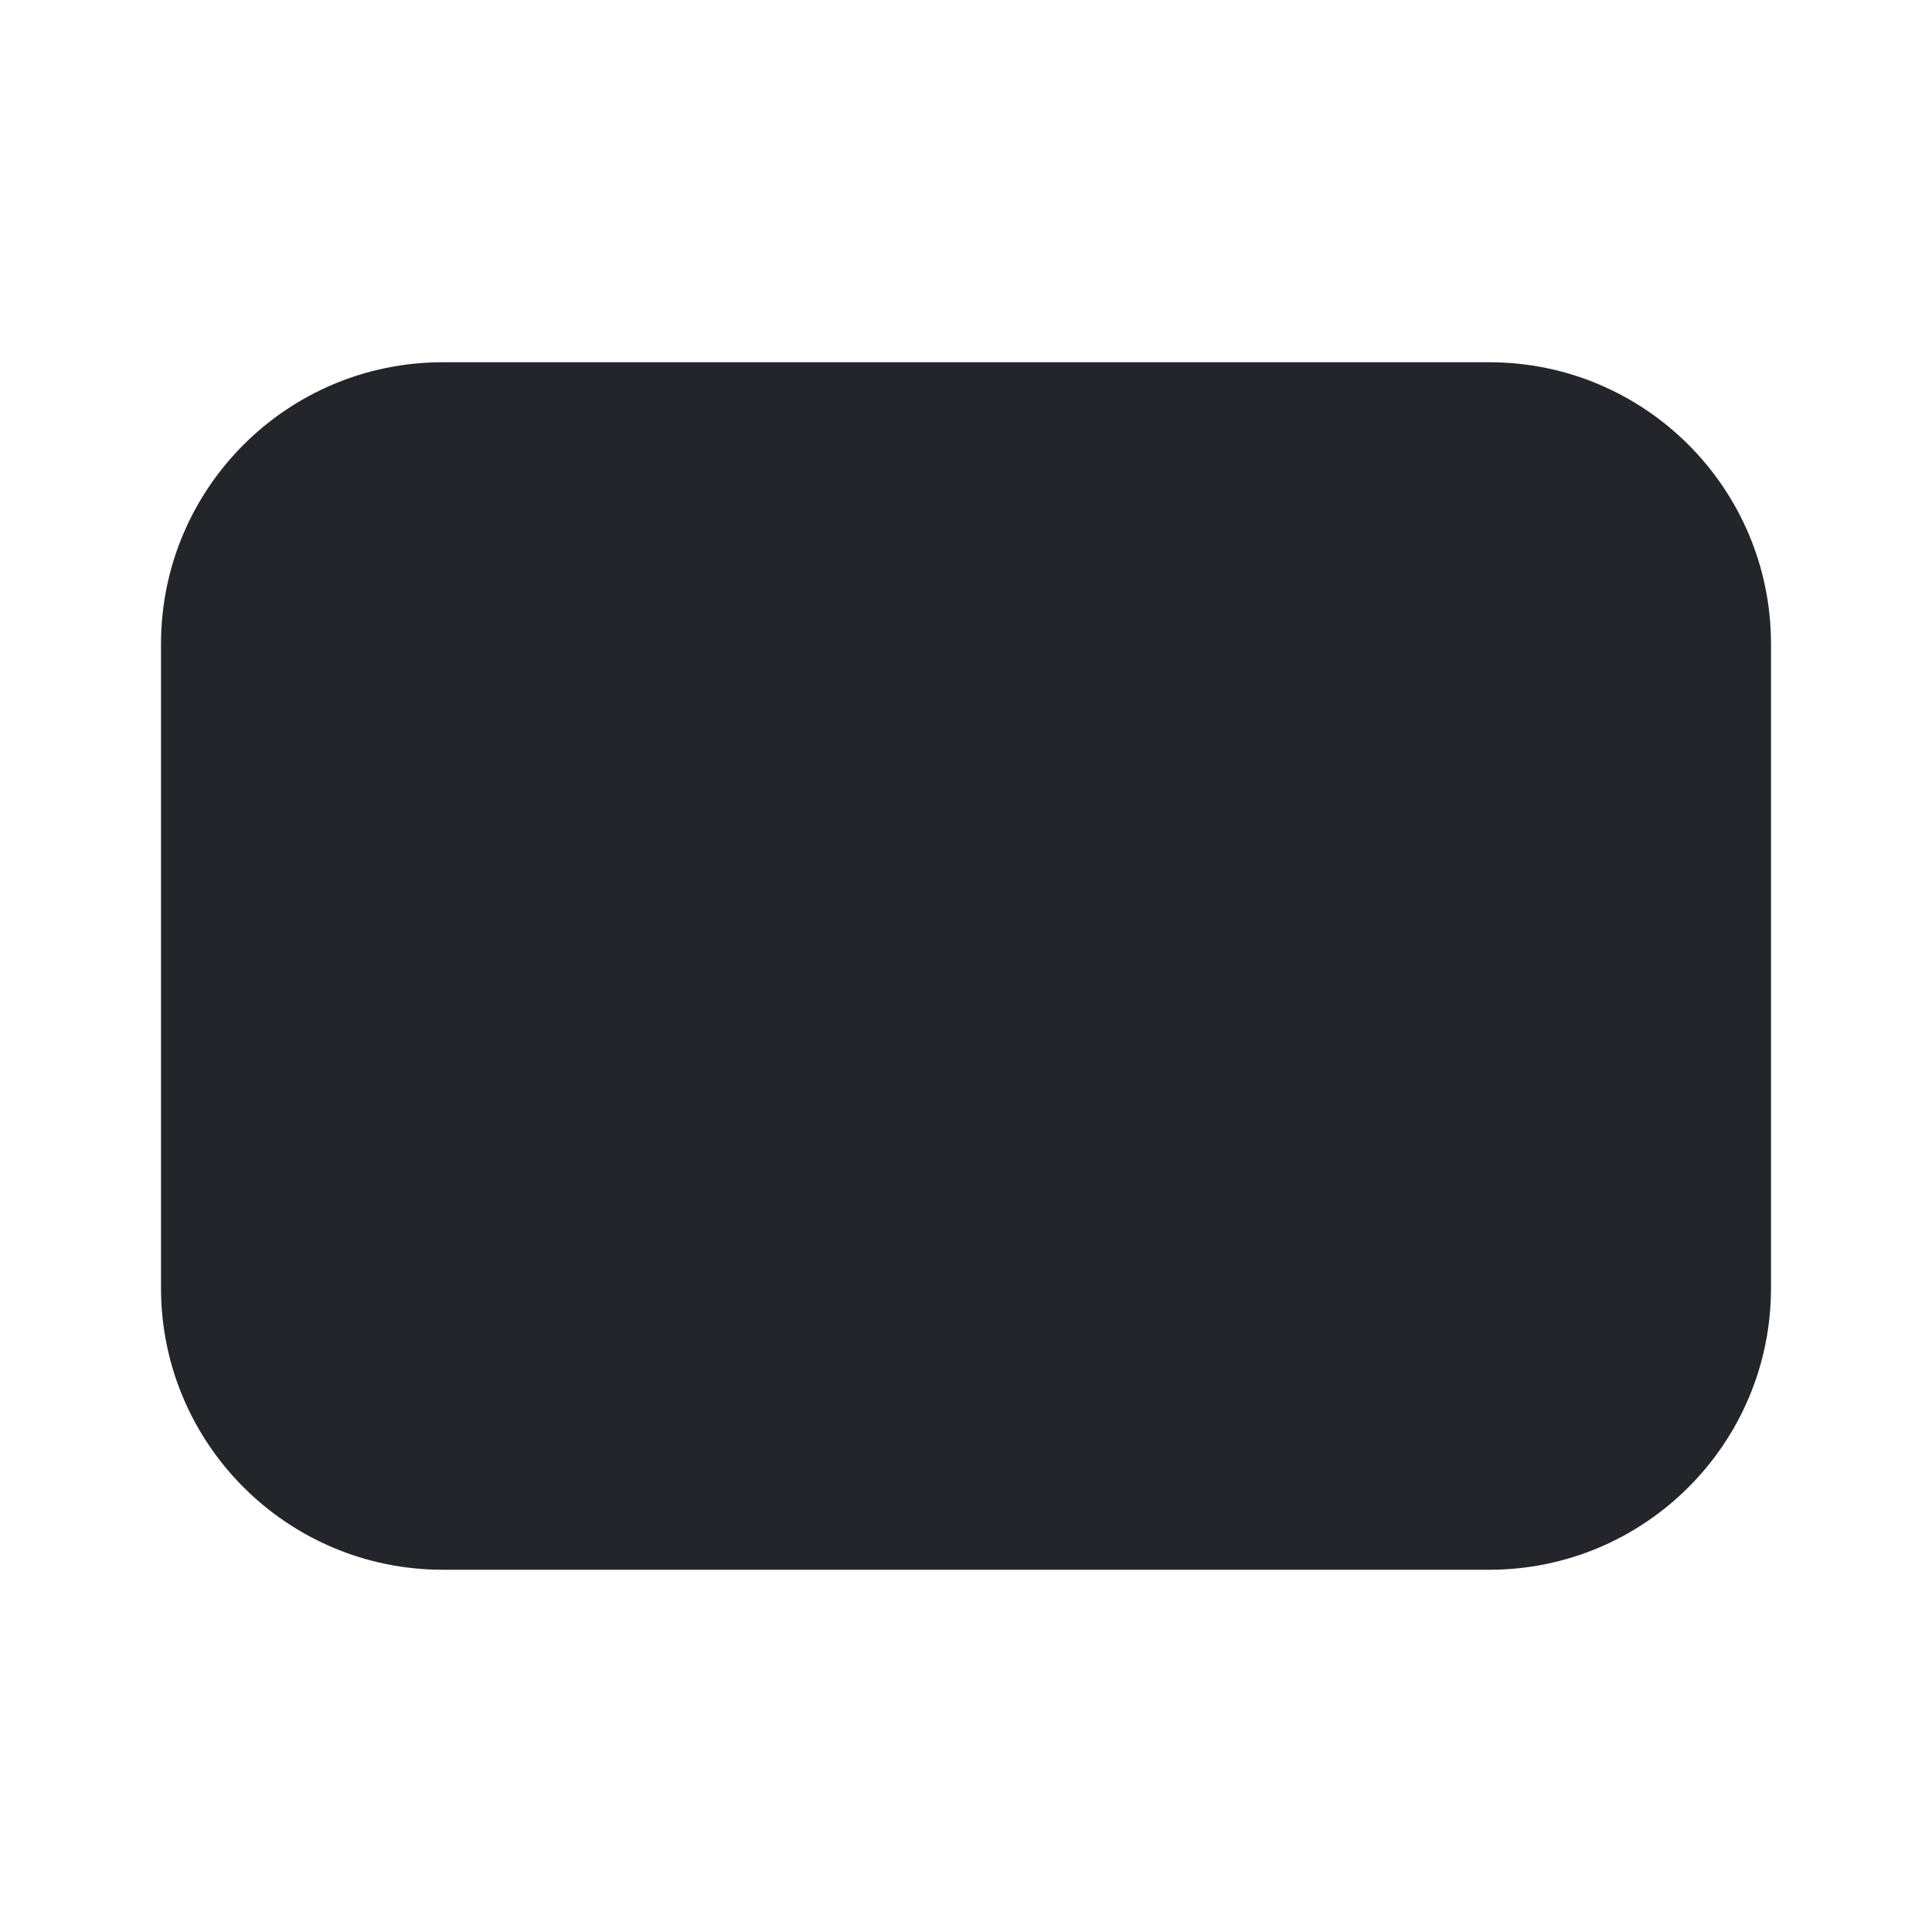
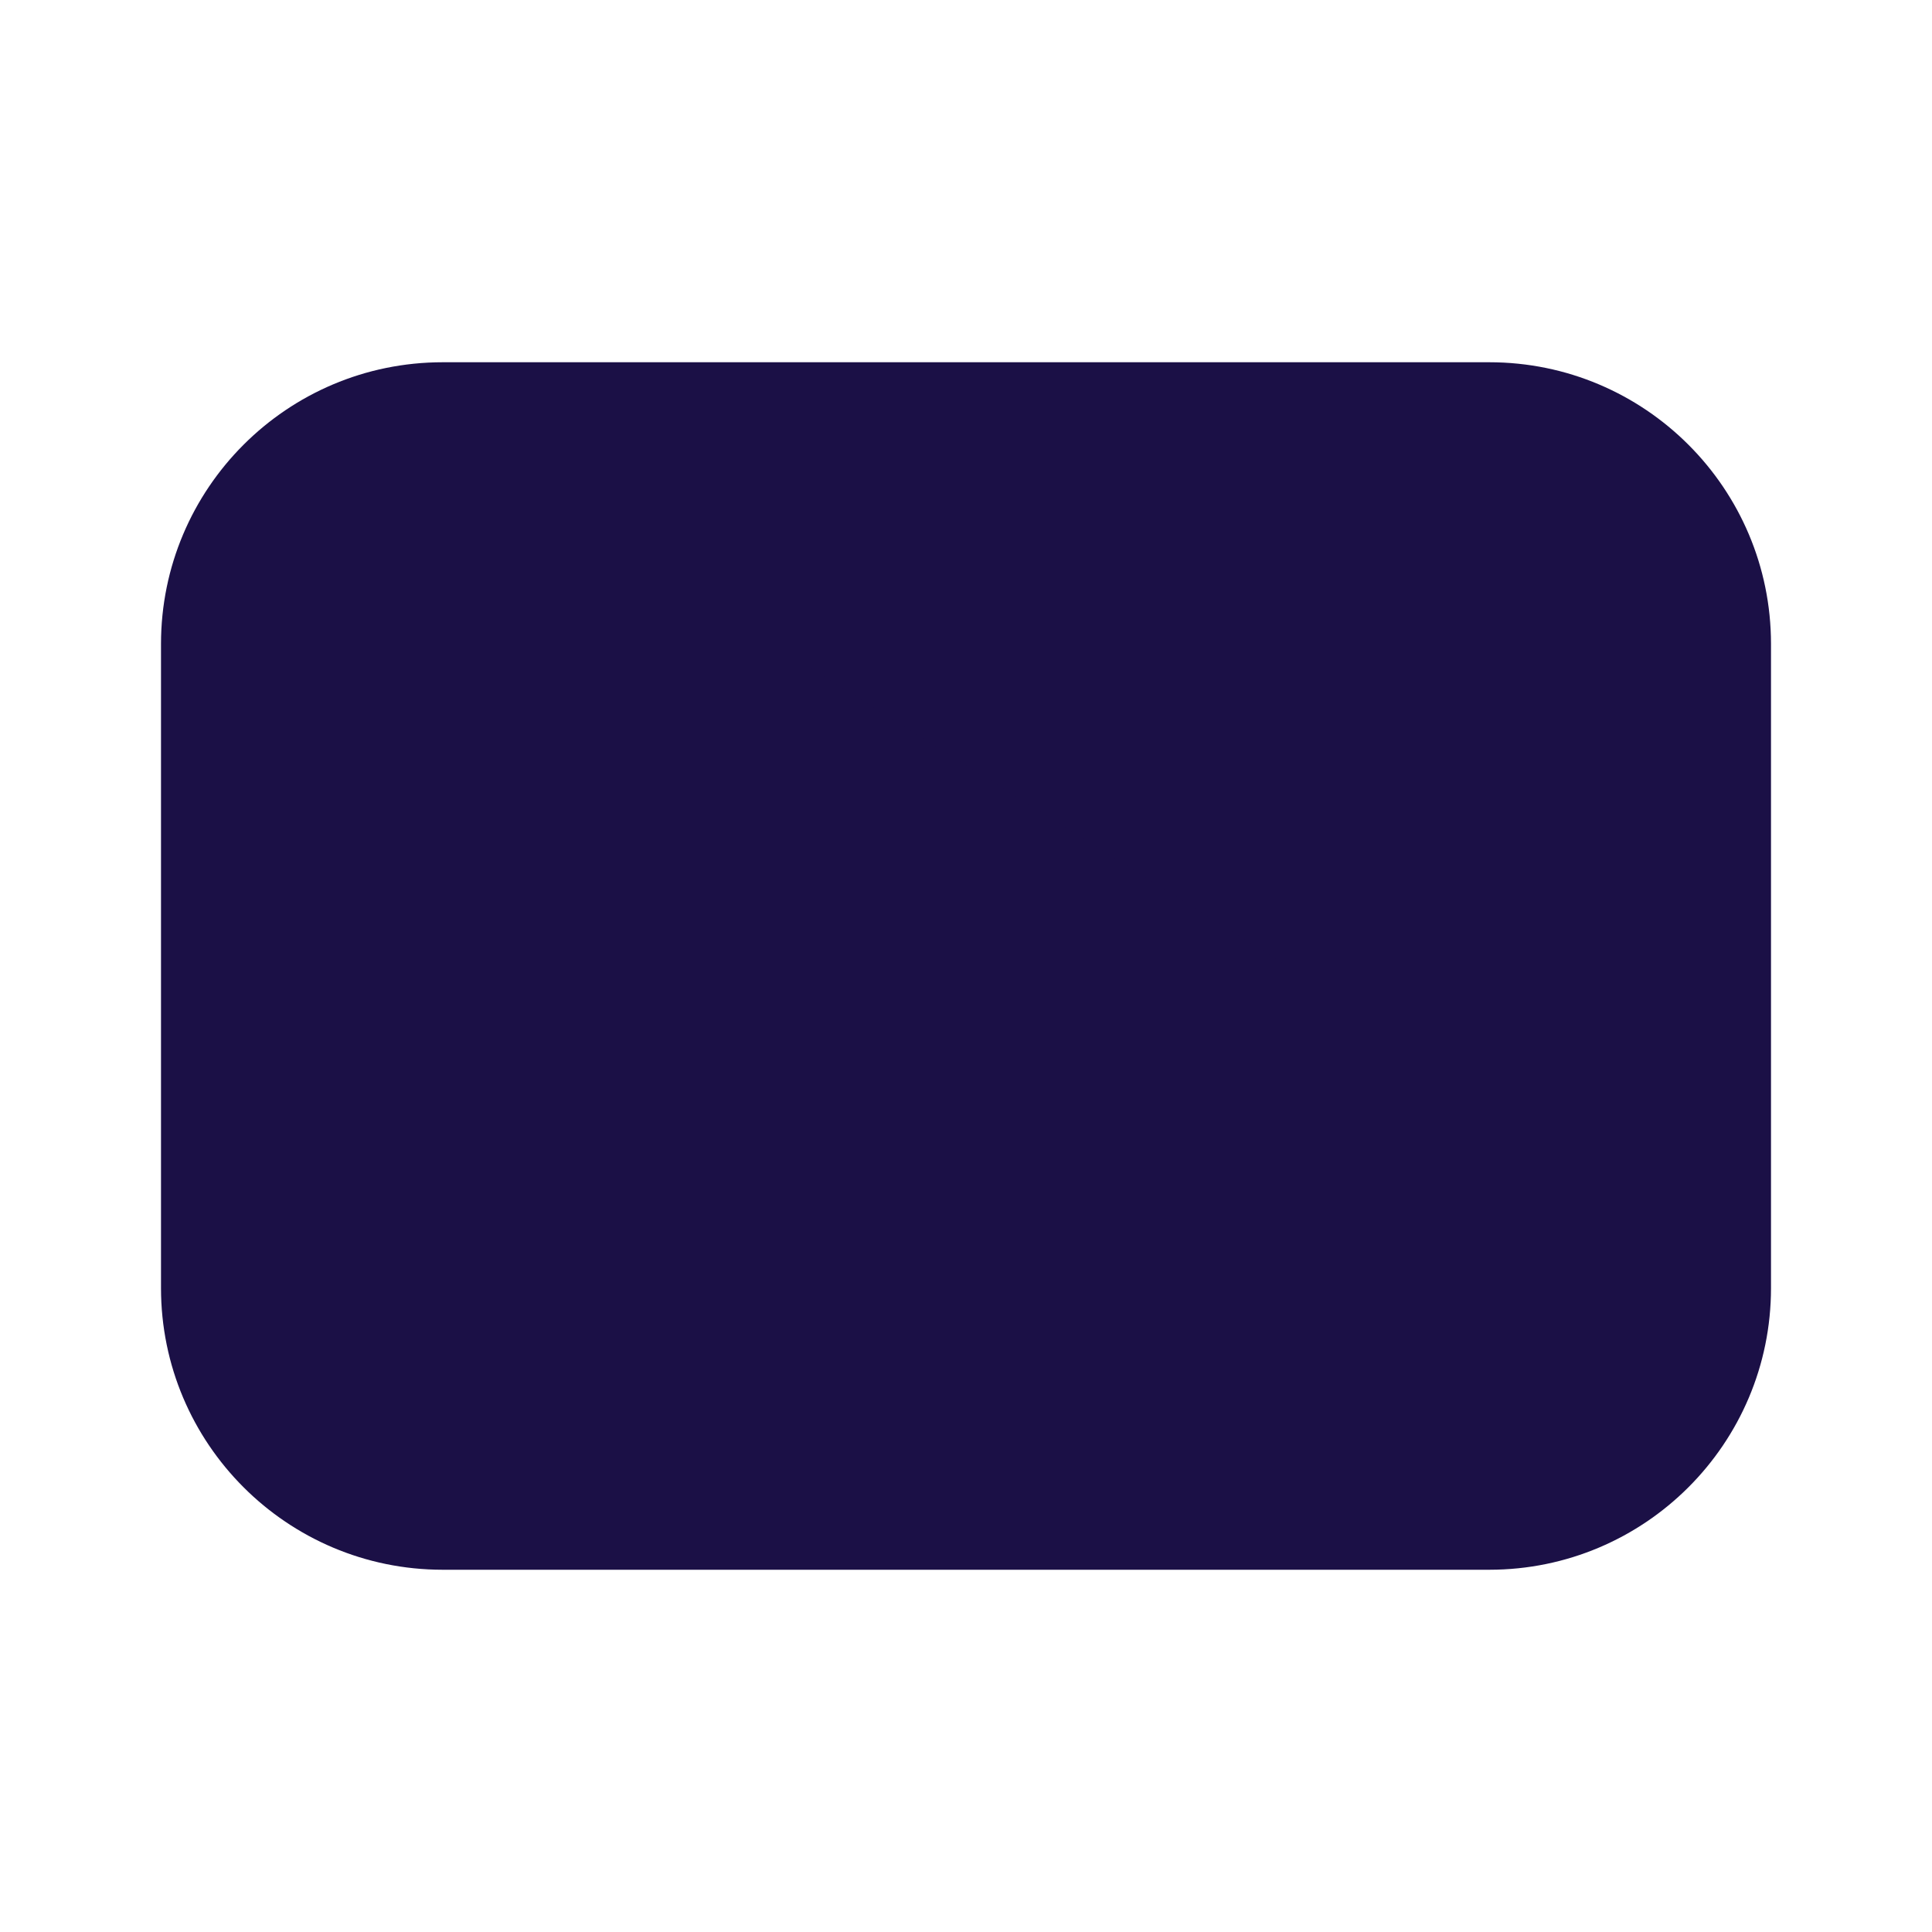
<svg xmlns="http://www.w3.org/2000/svg" viewBox="0 0 48 48" width="48" height="48">
-   <rect x="4" y="9" width="40" height="30" rx="7" fill="#24242B" />
-   <path d="M20,16.5 L32,24 L20,31.5Z" fill="#24242B" />
+   <rect x="4" y="9" width="40" height="30" rx="7" fill="#1B1046" />
+   <path d="M20,16.5 L32,24 L20,31.5Z" fill="#1B1046" />
</svg>
